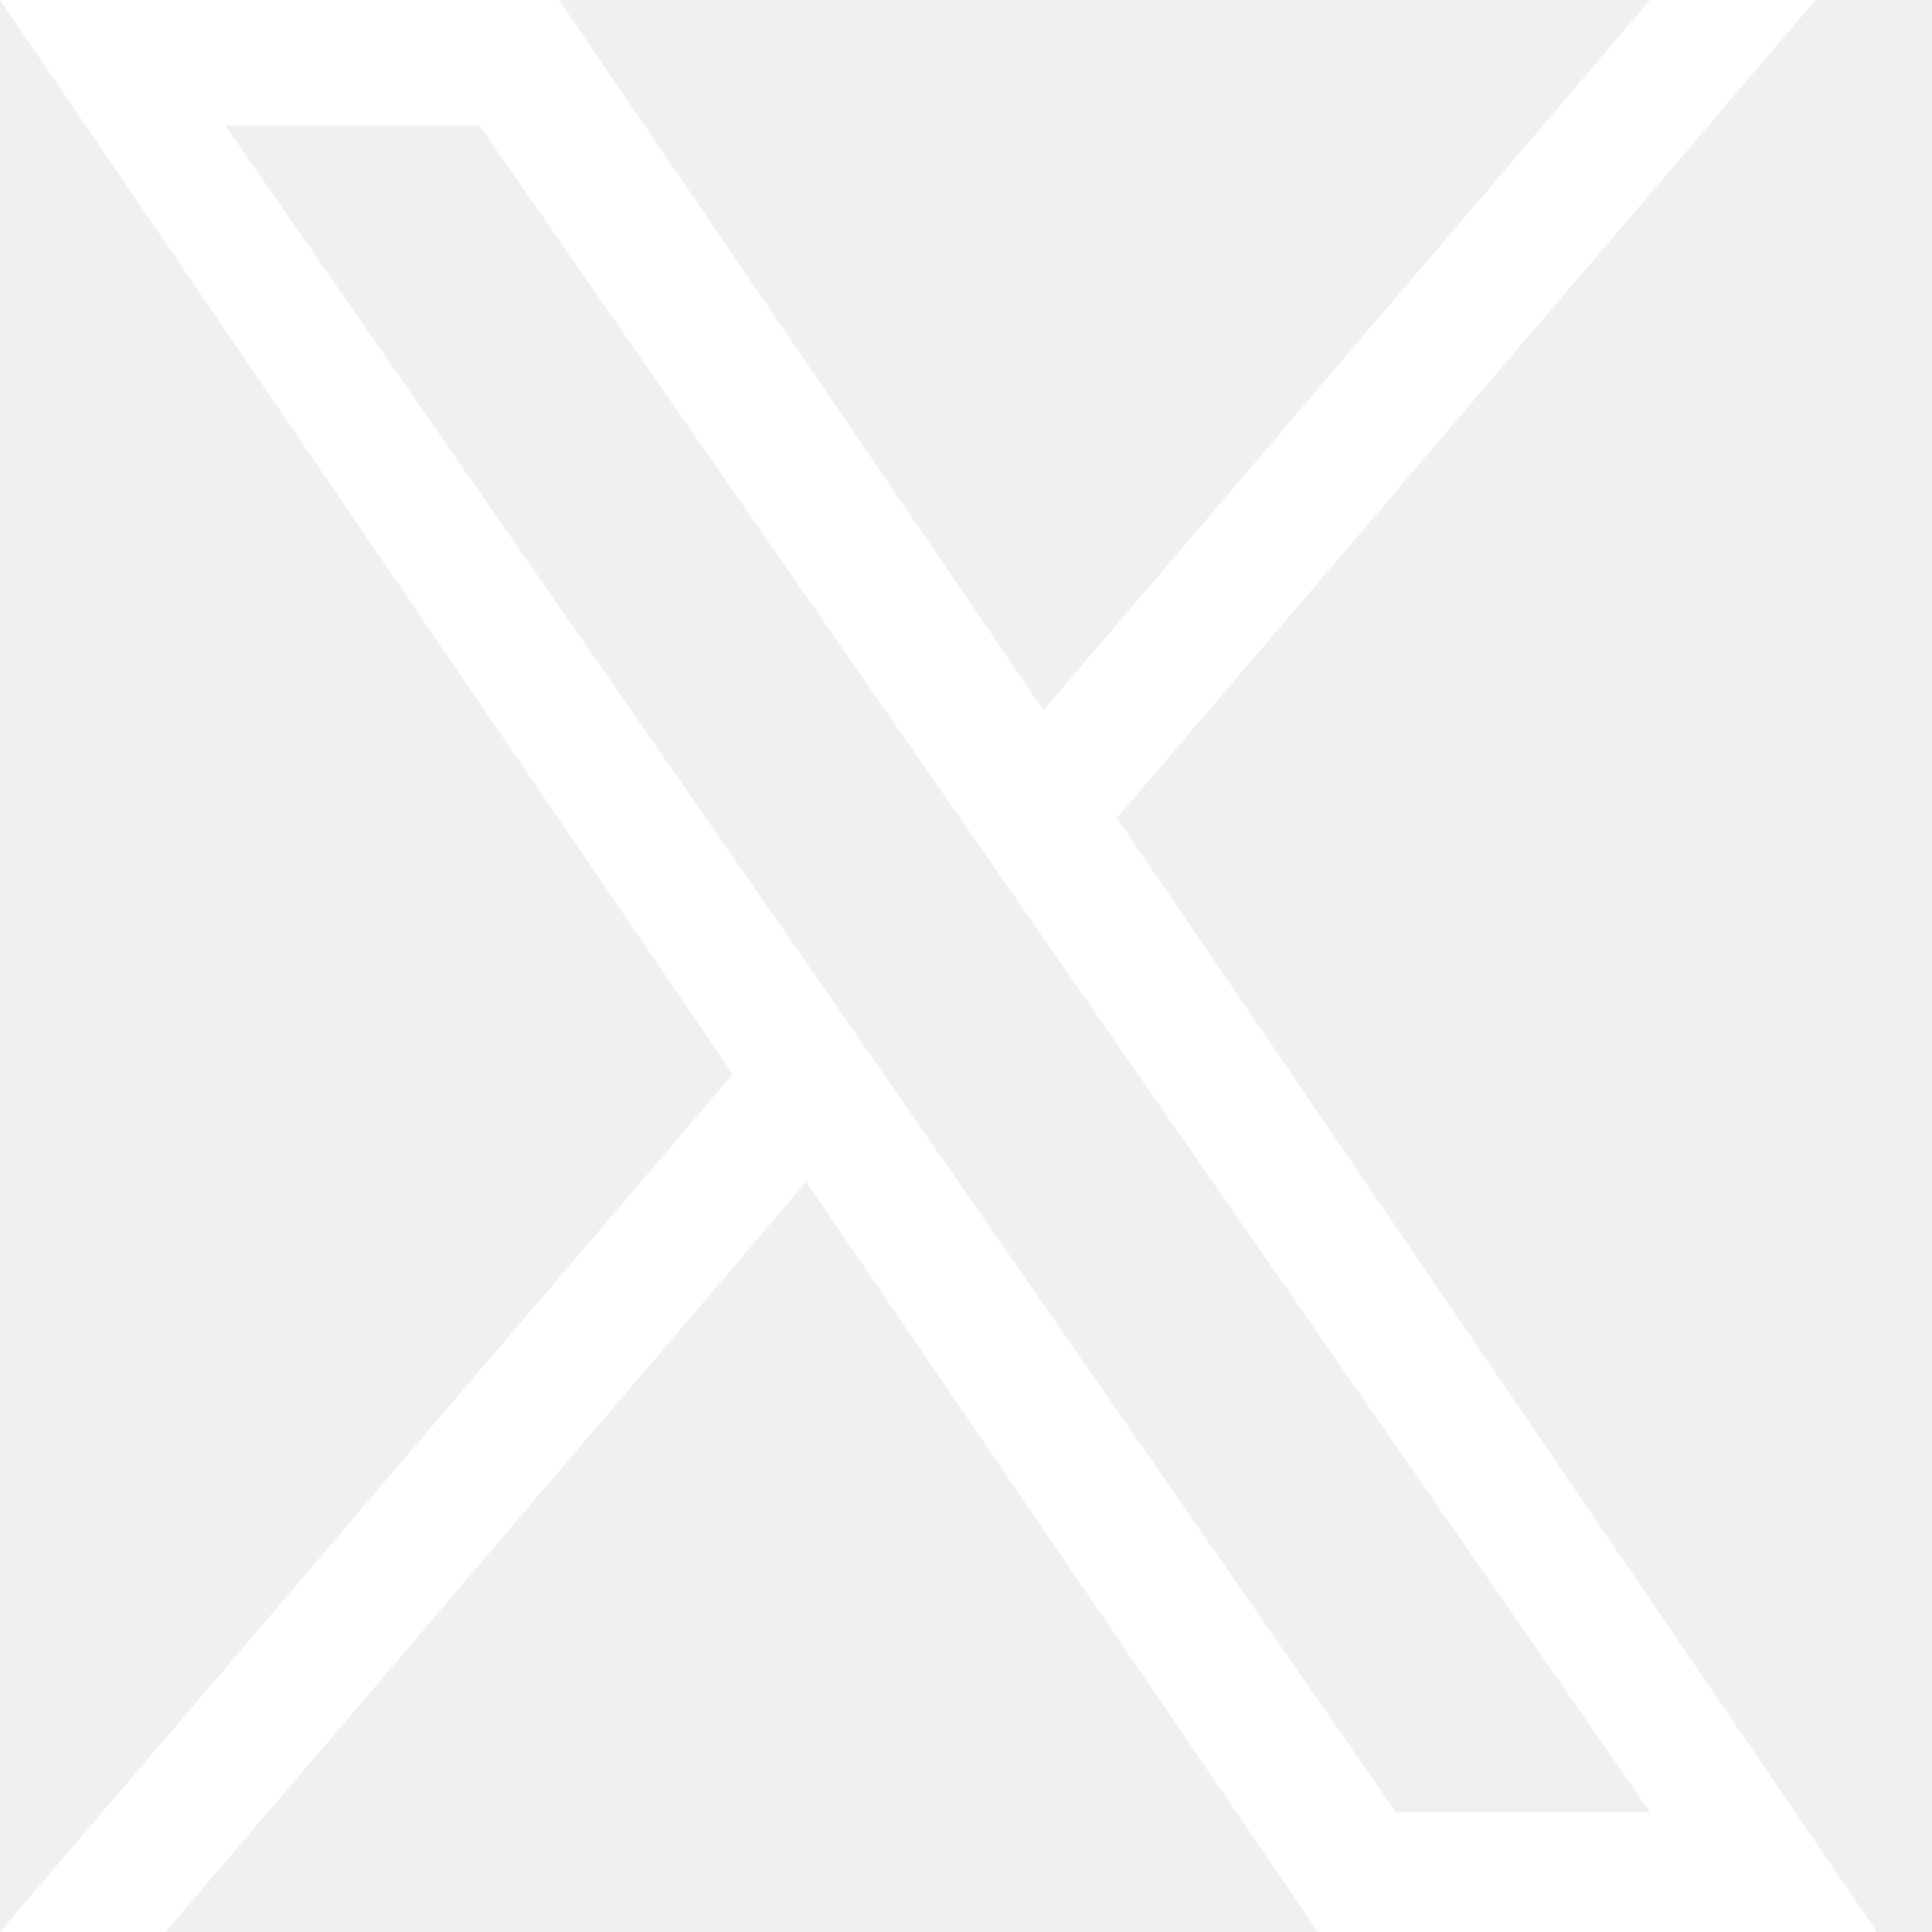
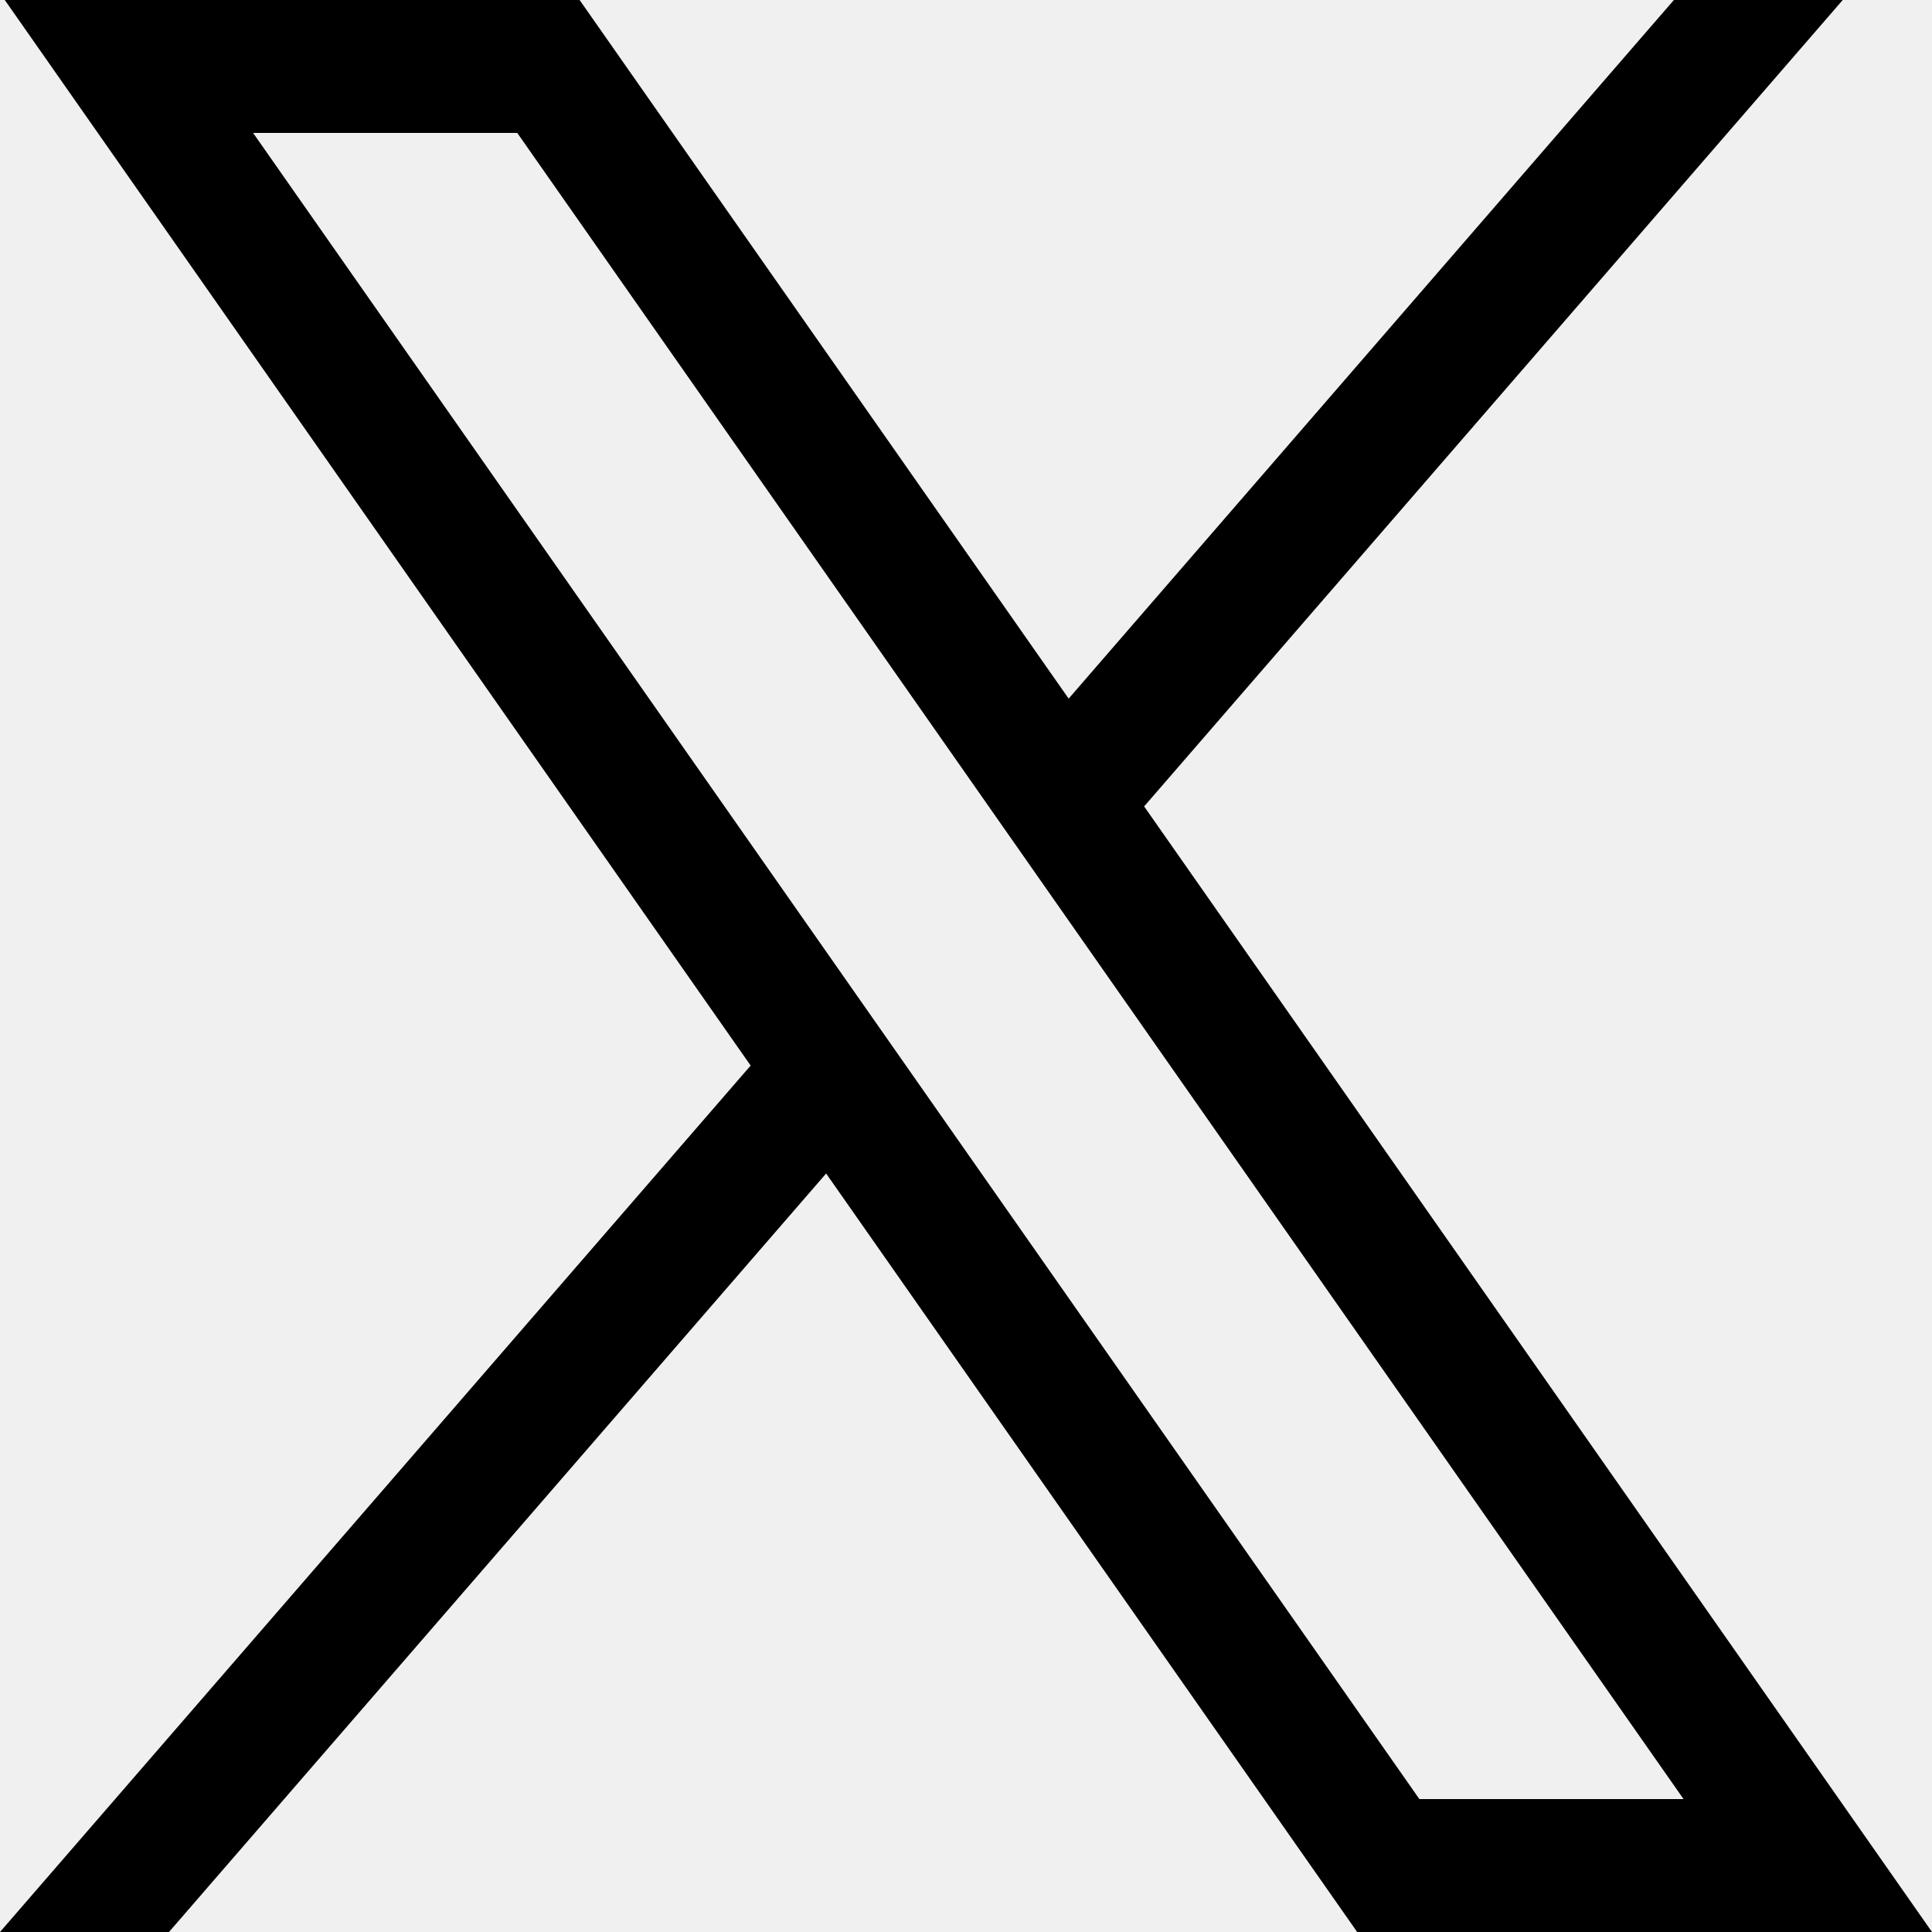
- <svg xmlns="http://www.w3.org/2000/svg" width="24" height="24" viewBox="0 0 24 24" fill="none">
-   <path d="M13.875 10.162L22.555 0H20.498L12.963 8.823L6.943 0H0L9.103 13.344L0 24H2.057L10.015 14.681L16.373 24H23.316L13.875 10.162ZM11.059 13.461L10.137 12.132L2.798 1.56H5.957L11.878 10.092L12.801 11.421L20.499 22.512H17.34L11.059 13.461Z" fill="white" />
+ <svg xmlns="http://www.w3.org/2000/svg" width="15" height="15" viewBox="0 0 15 15" fill="none">
+   <path d="M0.037 0L5.828 8.273L0 15H1.312L6.414 9.111L10.537 15H15L8.883 6.261L14.307 0H12.996L8.297 5.424L4.5 0H0.037ZM1.965 1.032H4.016L13.071 13.968H11.02L1.965 1.032Z" fill="black" />
</svg>
